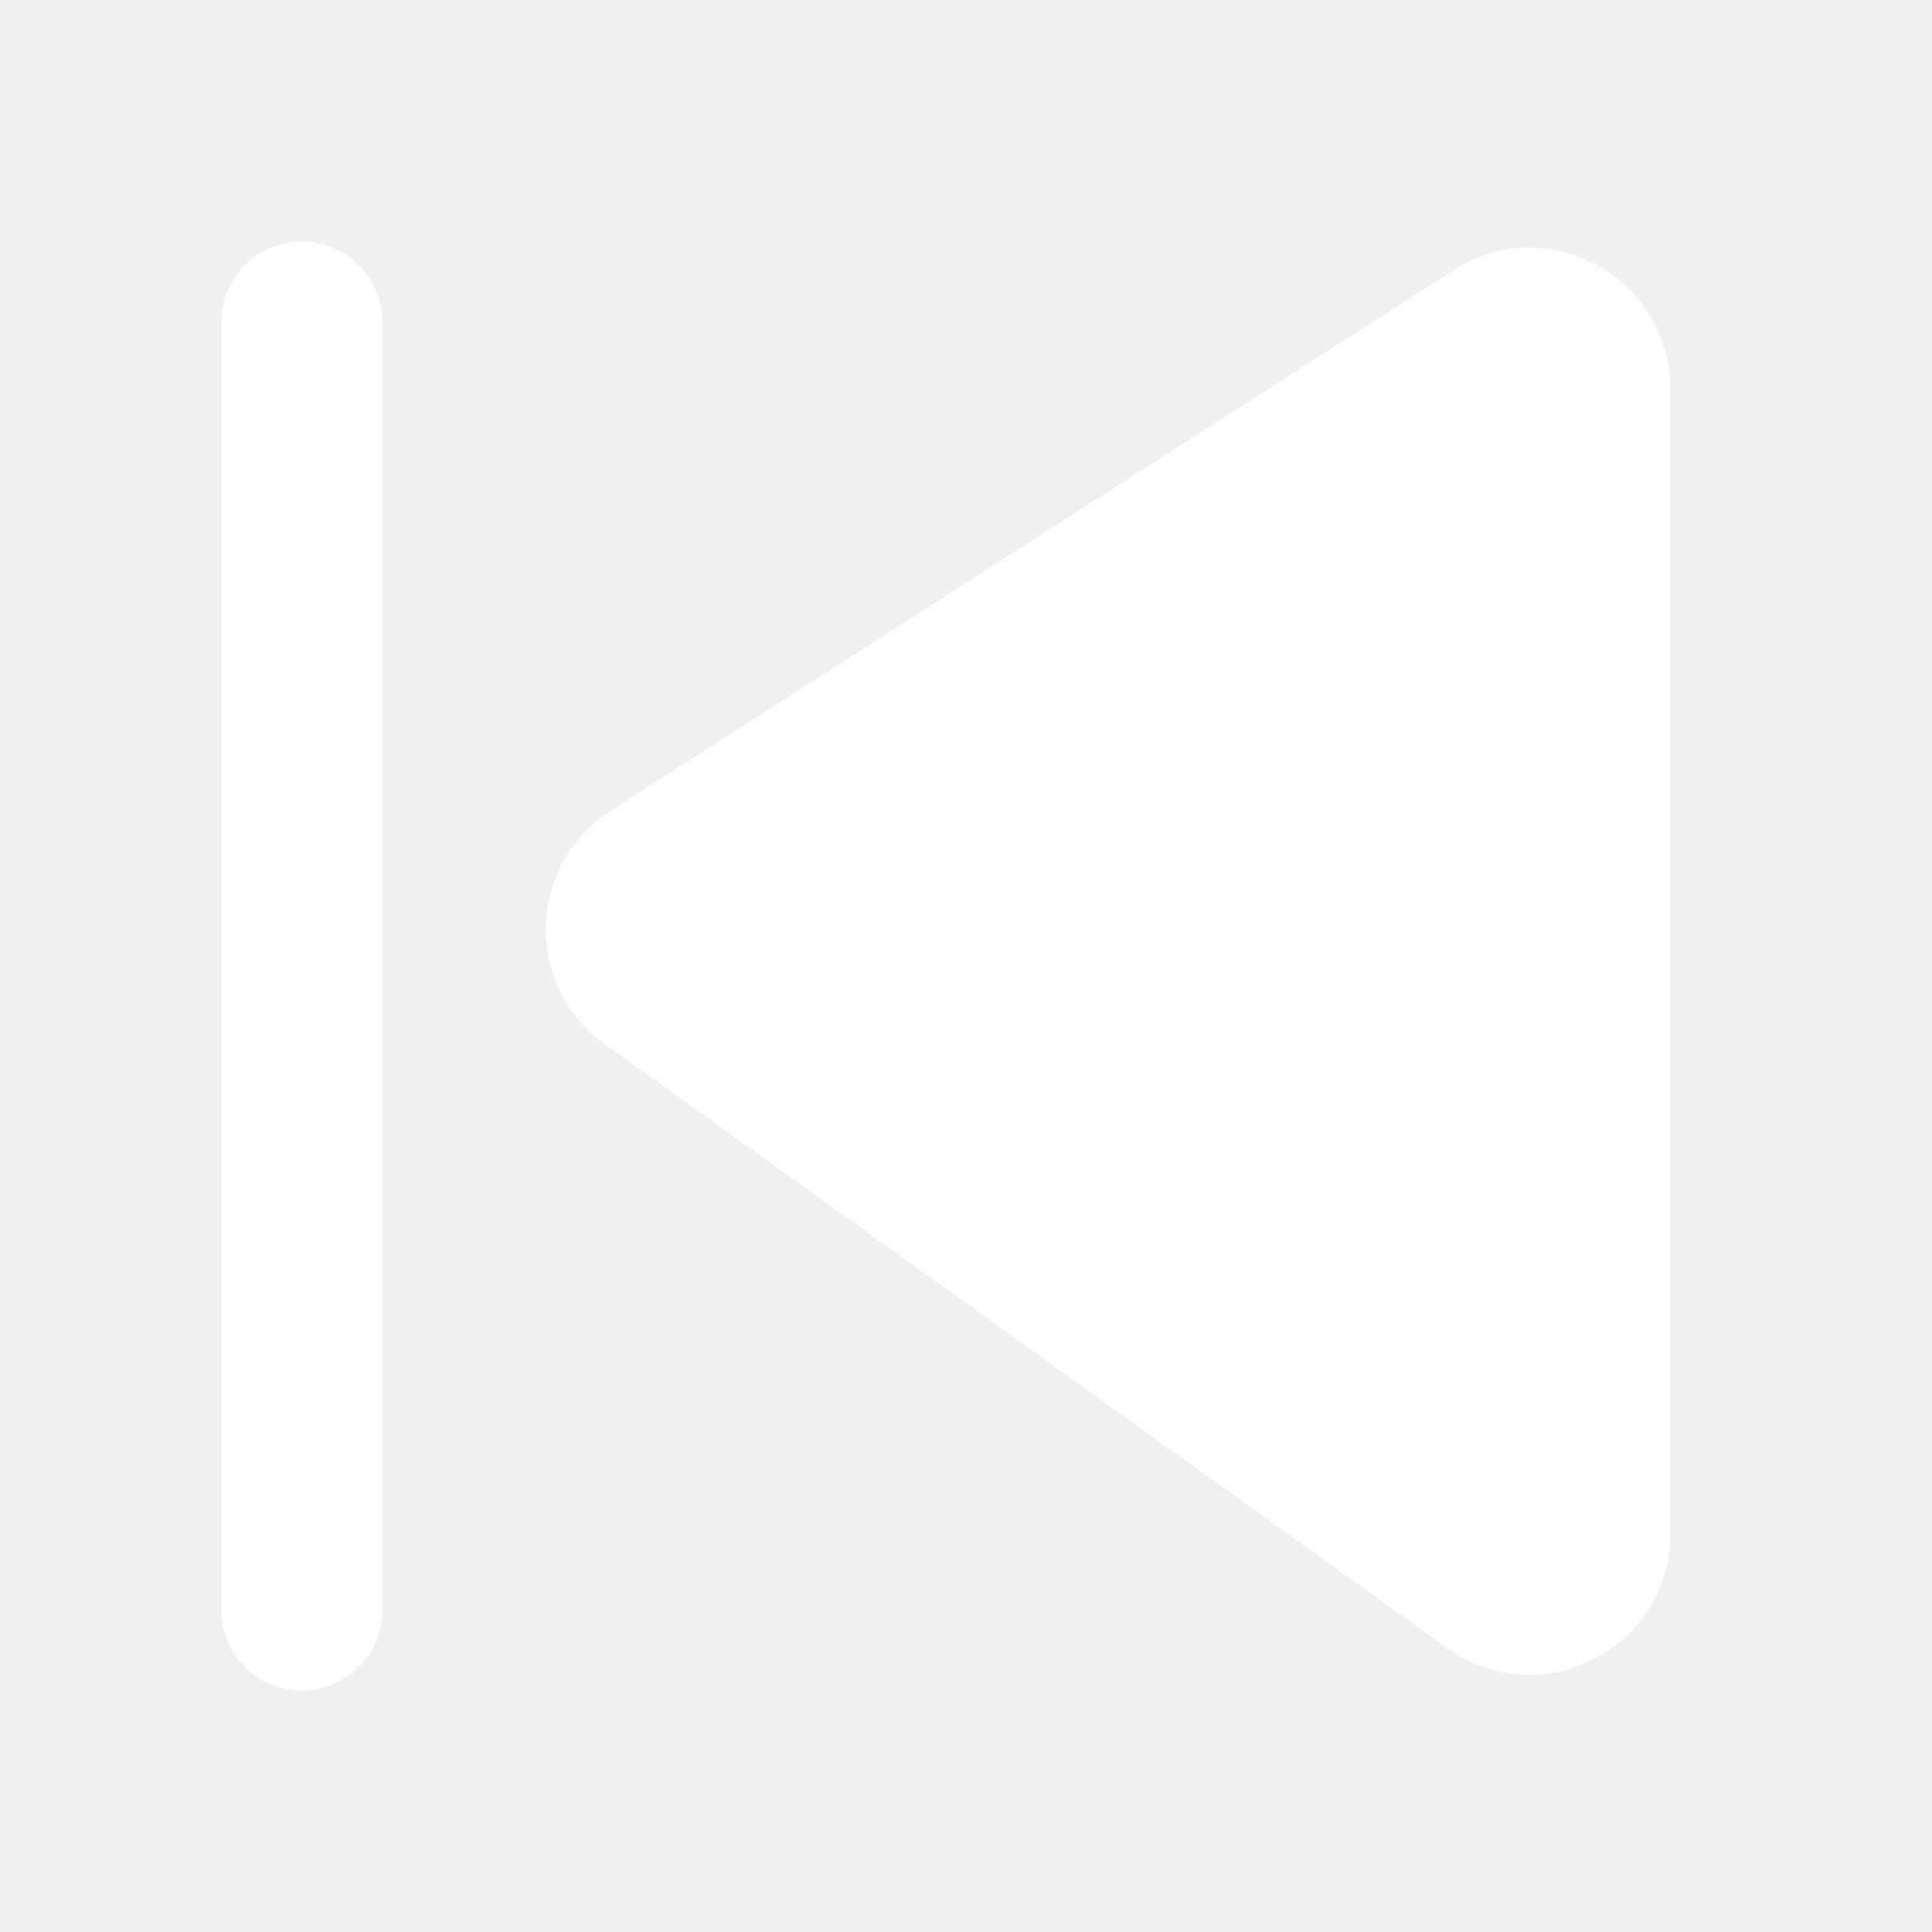
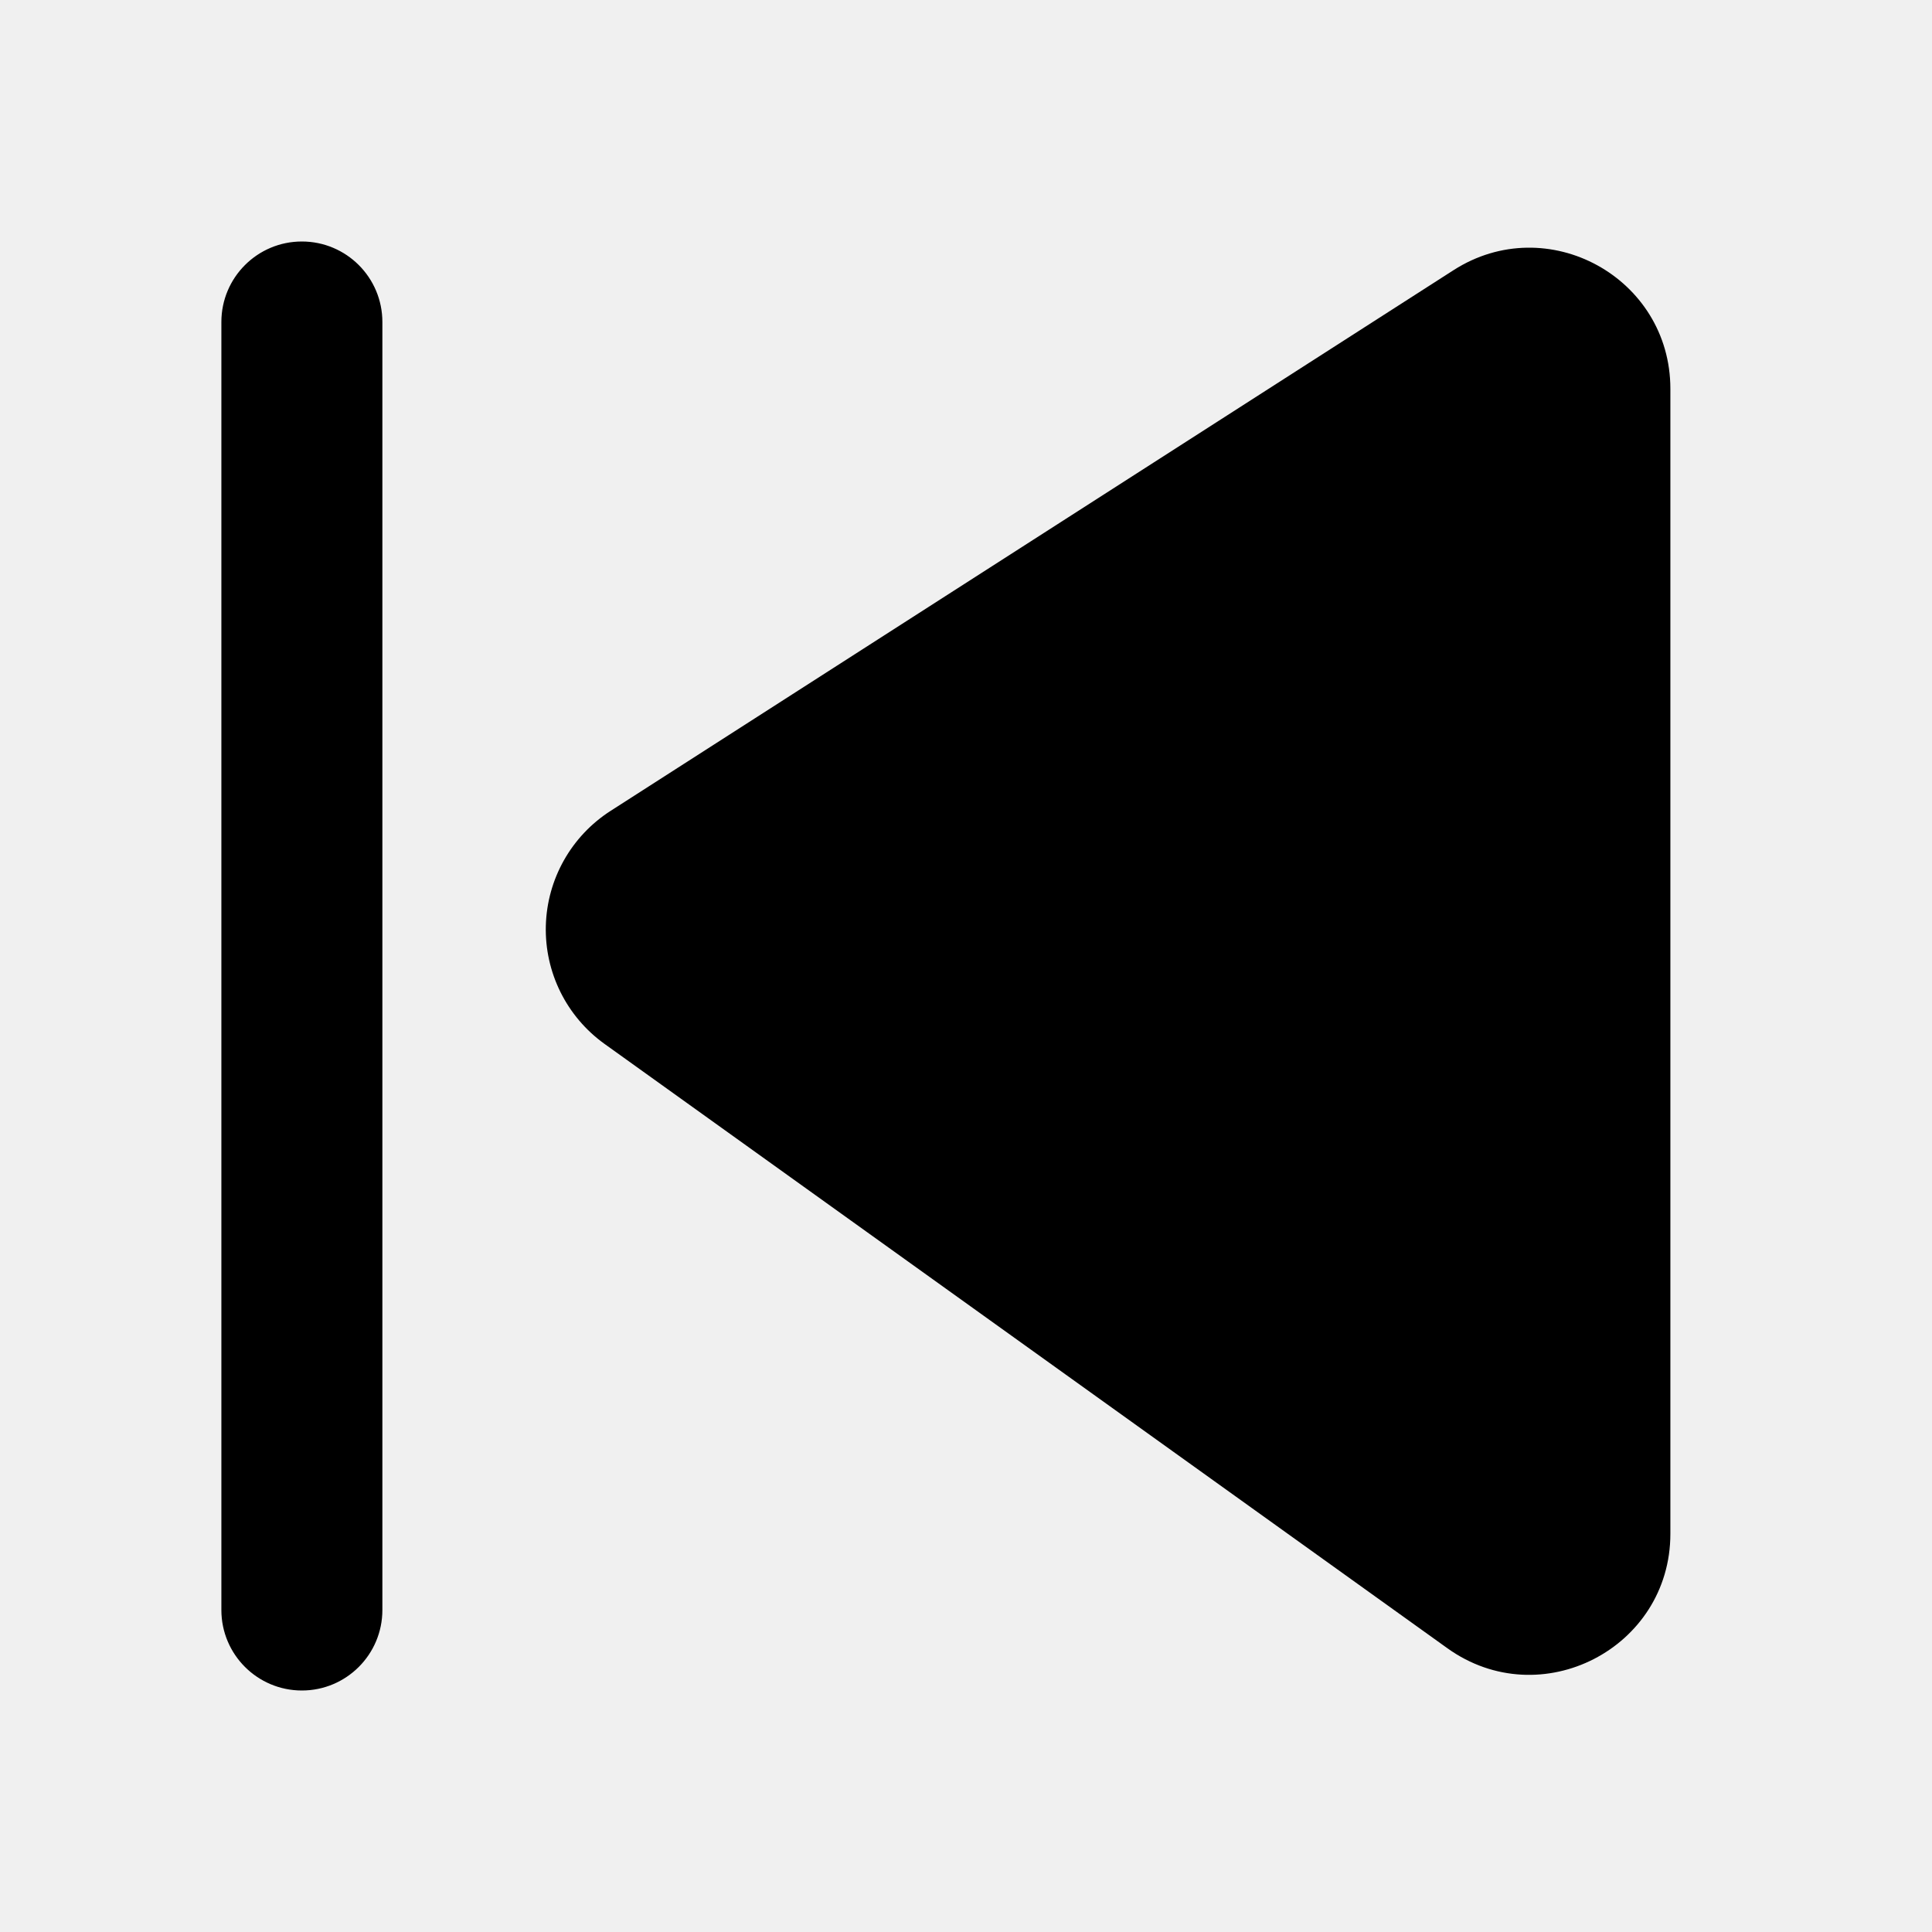
<svg xmlns="http://www.w3.org/2000/svg" width="24" height="24" fill="none" viewBox="0 0 24 24">
-   <path d="M2.75 20a1 1 0 1 0 2 0V4a1 1 0 1 0-2 0v16ZM20.75 19.053c0 1.424-1.612 2.252-2.77 1.422L7.51 12.968a1.75 1.75 0 0 1 .075-2.895l10.47-6.716c1.165-.748 2.695.089 2.695 1.473v14.223Z" fill="#fff" />
+   <path d="M2.75 20a1 1 0 1 0 2 0V4a1 1 0 1 0-2 0v16ZM20.75 19.053c0 1.424-1.612 2.252-2.77 1.422L7.51 12.968a1.75 1.75 0 0 1 .075-2.895l10.47-6.716c1.165-.748 2.695.089 2.695 1.473v14.223Z" fill="currentColor" />
</svg>
